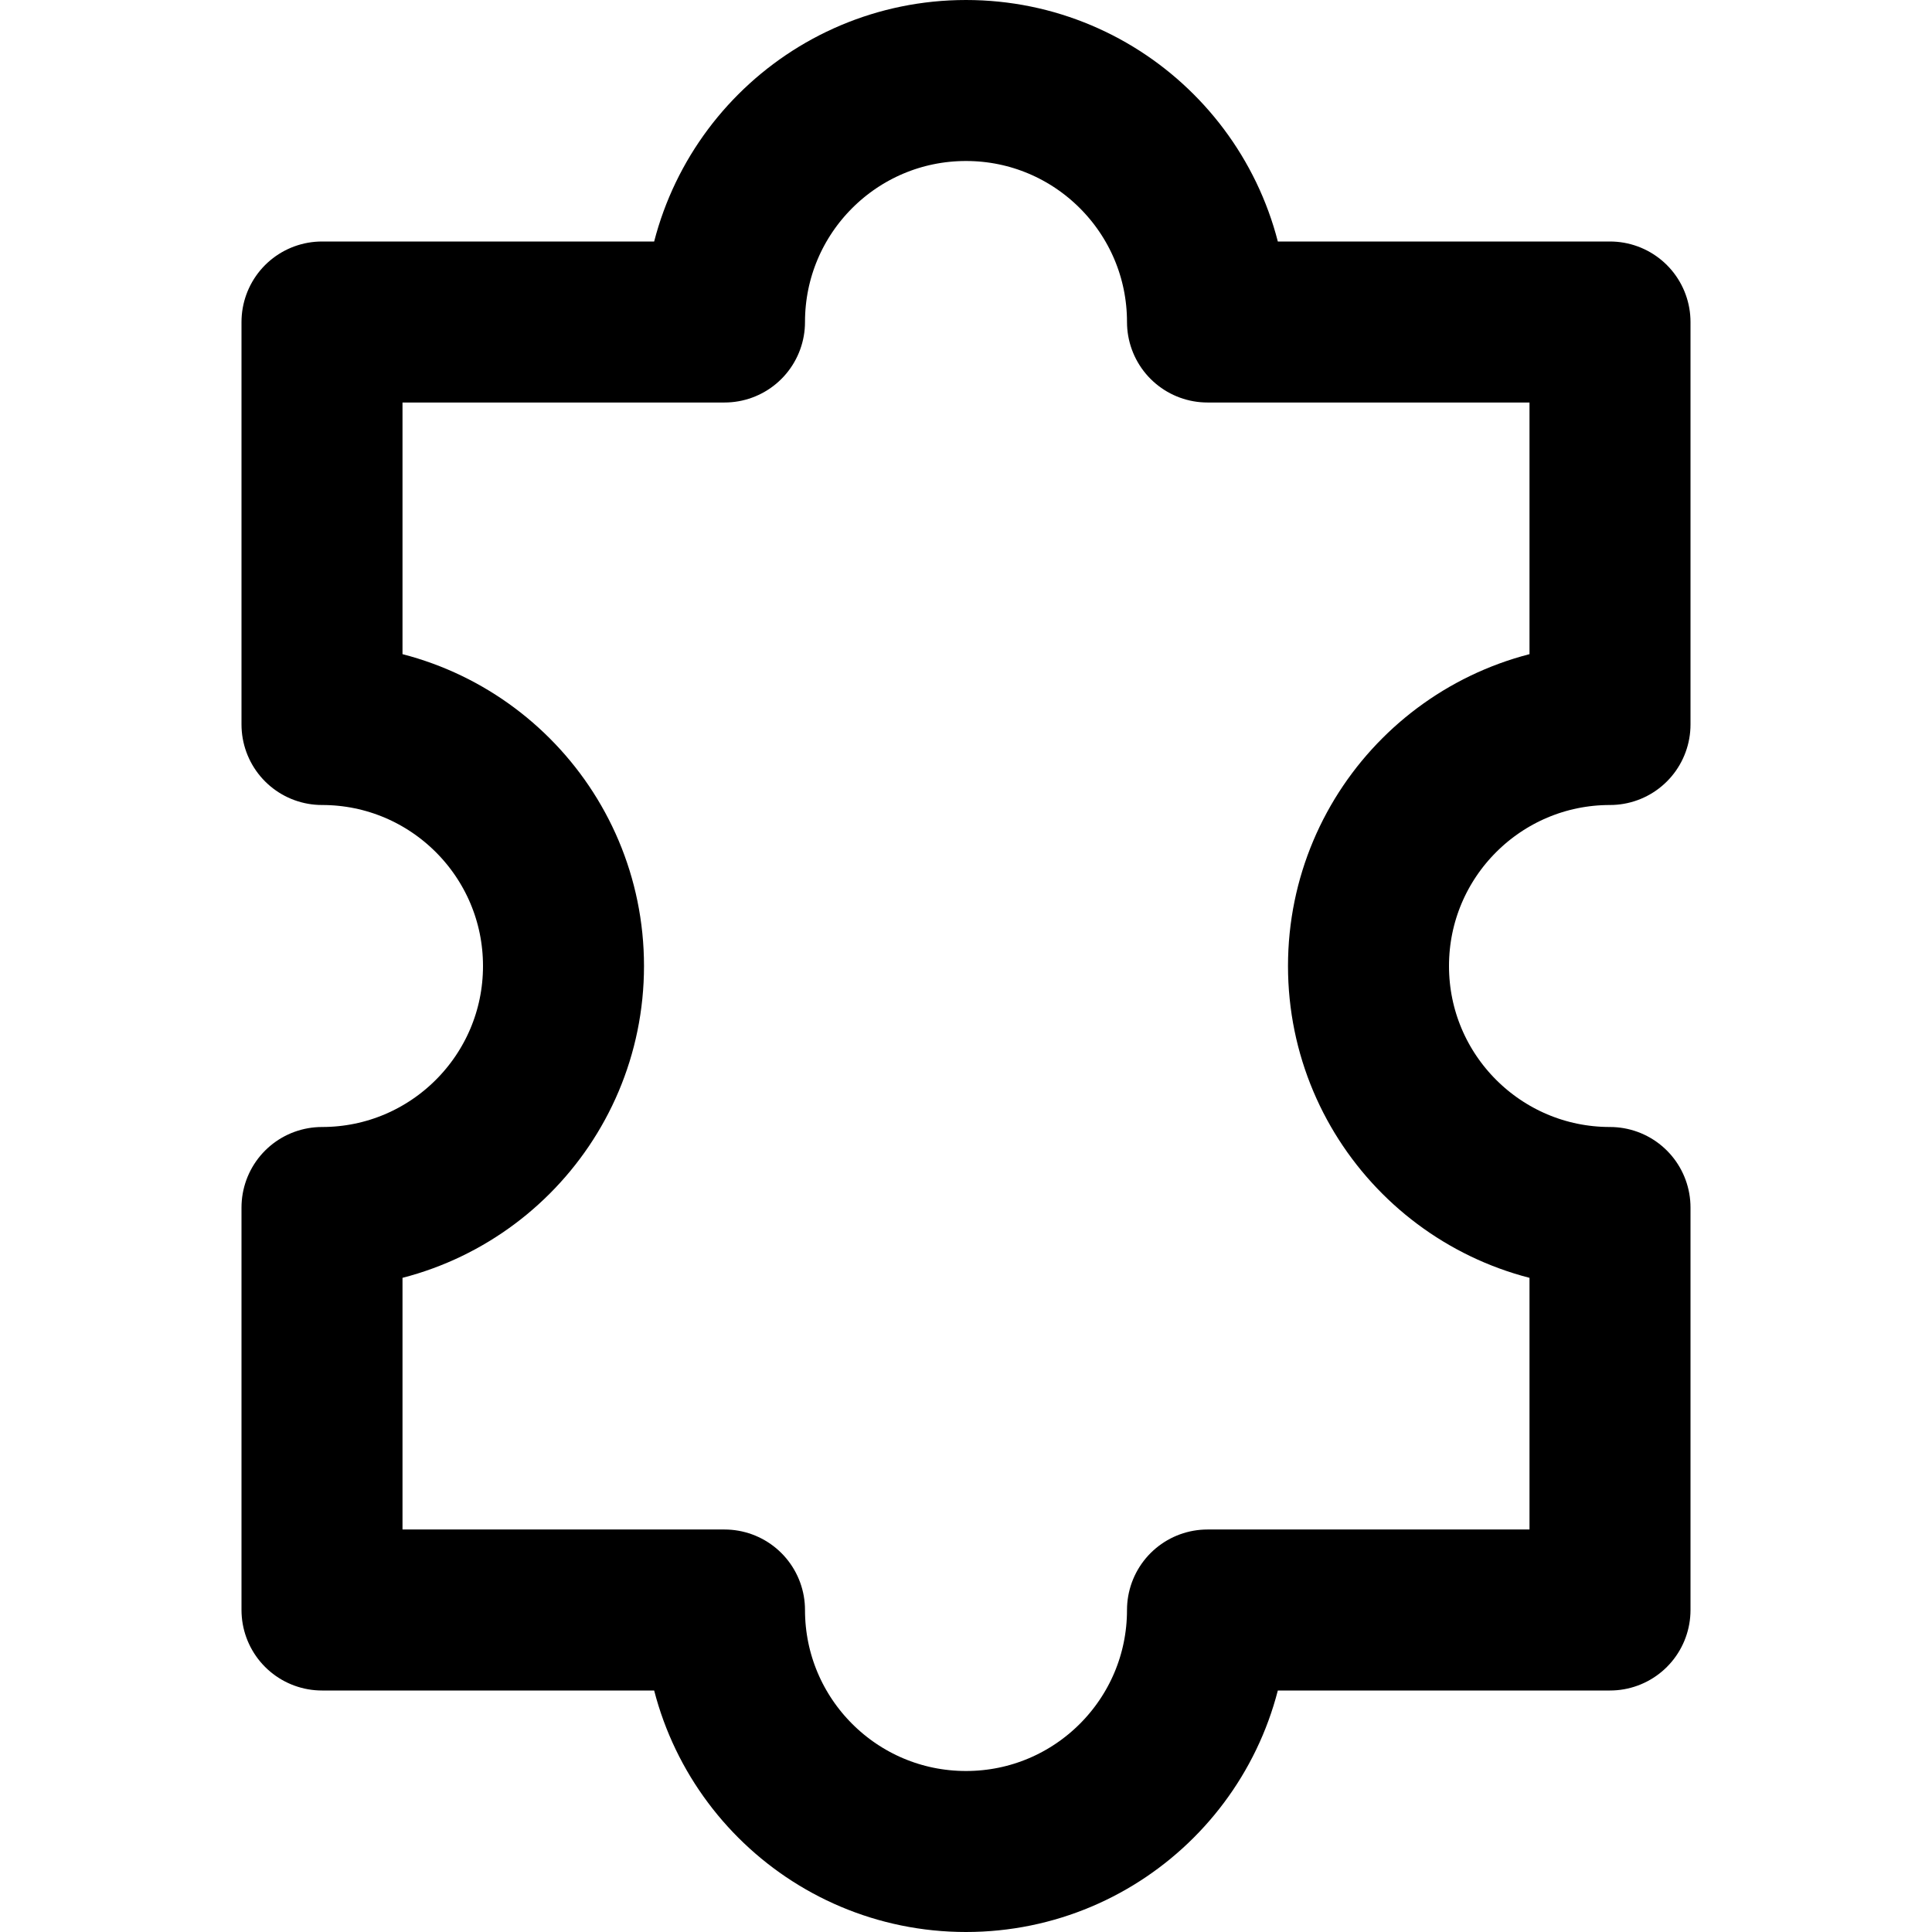
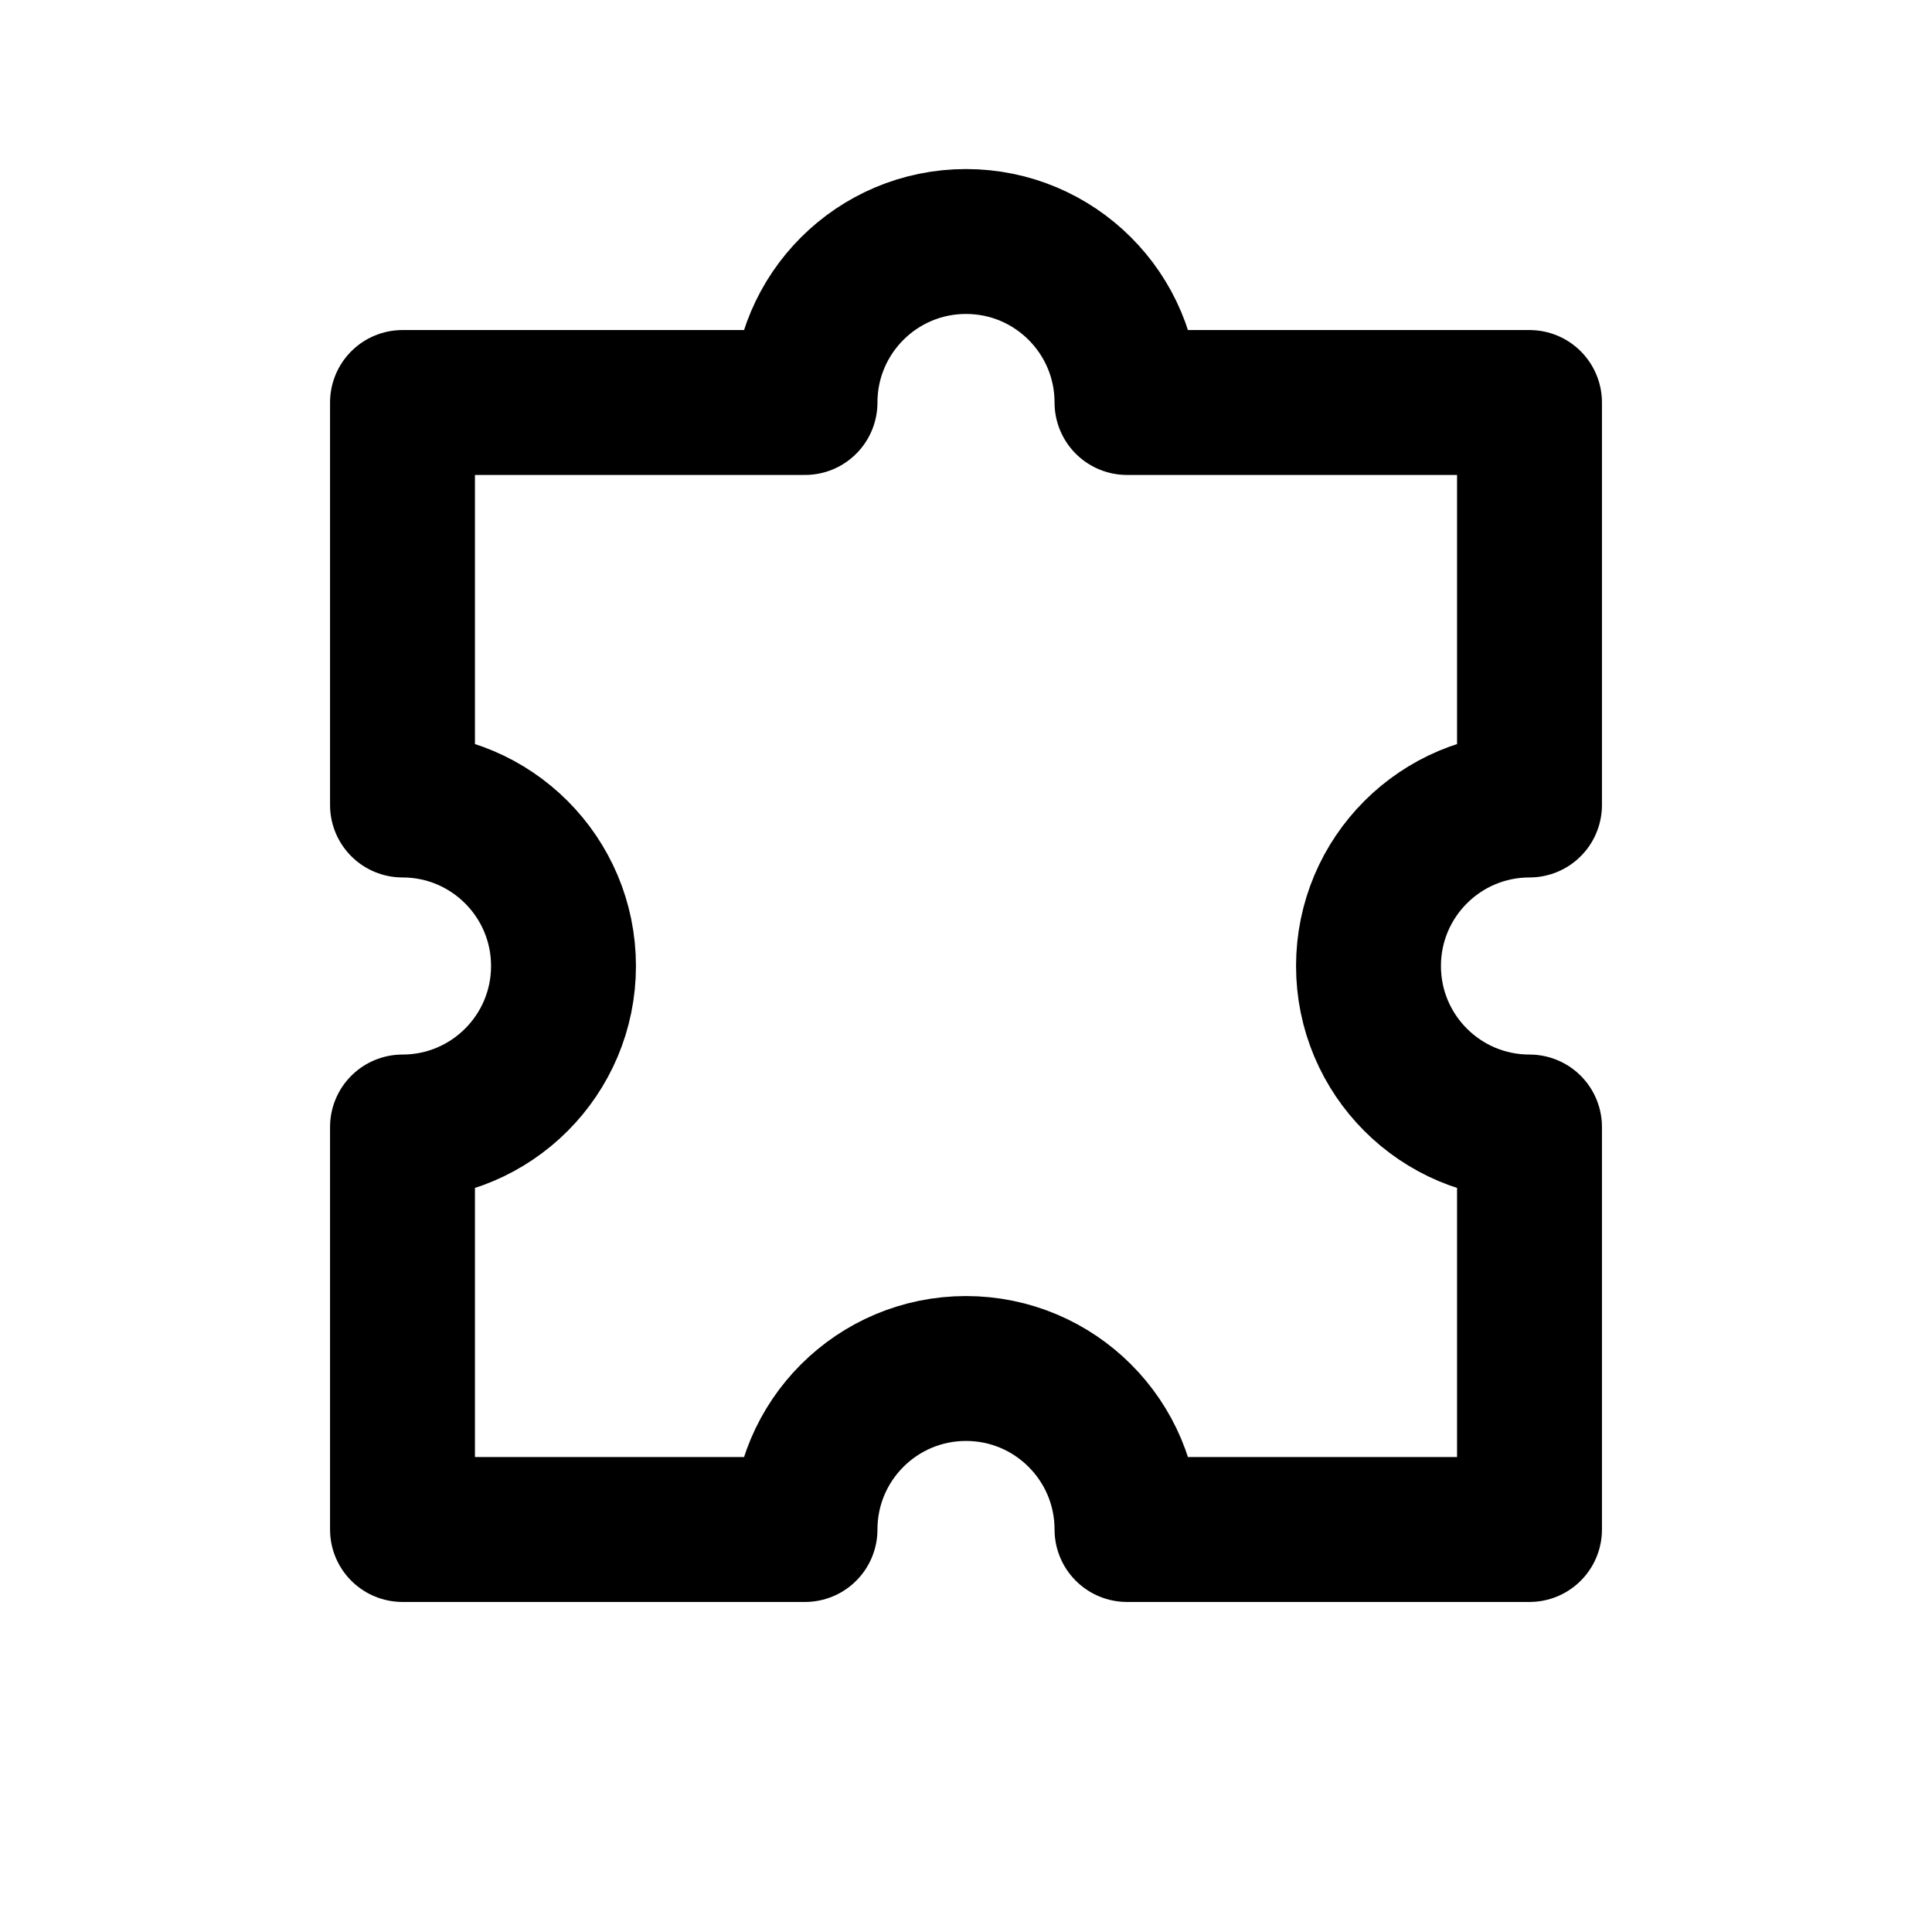
- <svg xmlns="http://www.w3.org/2000/svg" width="24" height="24" viewBox="0 0 24 24" fill="none" stroke="currentColor" stroke-width="2" stroke-linecap="round" stroke-linejoin="round">
-   <path d="M4 4h5a3 3 0 1 1 6 0h5v5a3 3 0 1 0 0 6v5h-5a3 3 0 1 1-6 0H4v-5a3 3 0 1 0 0-6z" />
+ <svg xmlns="http://www.w3.org/2000/svg" width="24" height="24" viewBox="0 0 24 24" fill="none" stroke="currentColor" stroke-width="1.8" stroke-linecap="round" stroke-linejoin="round">
+   <path d="M5 5h5a2 2 0 1 1 4 0h5v5a2 2 0 1 0 0 4v5h-5a2 2 0 1 0-4 0H5v-5a2 2 0 1 0 0-4z" />
</svg>
